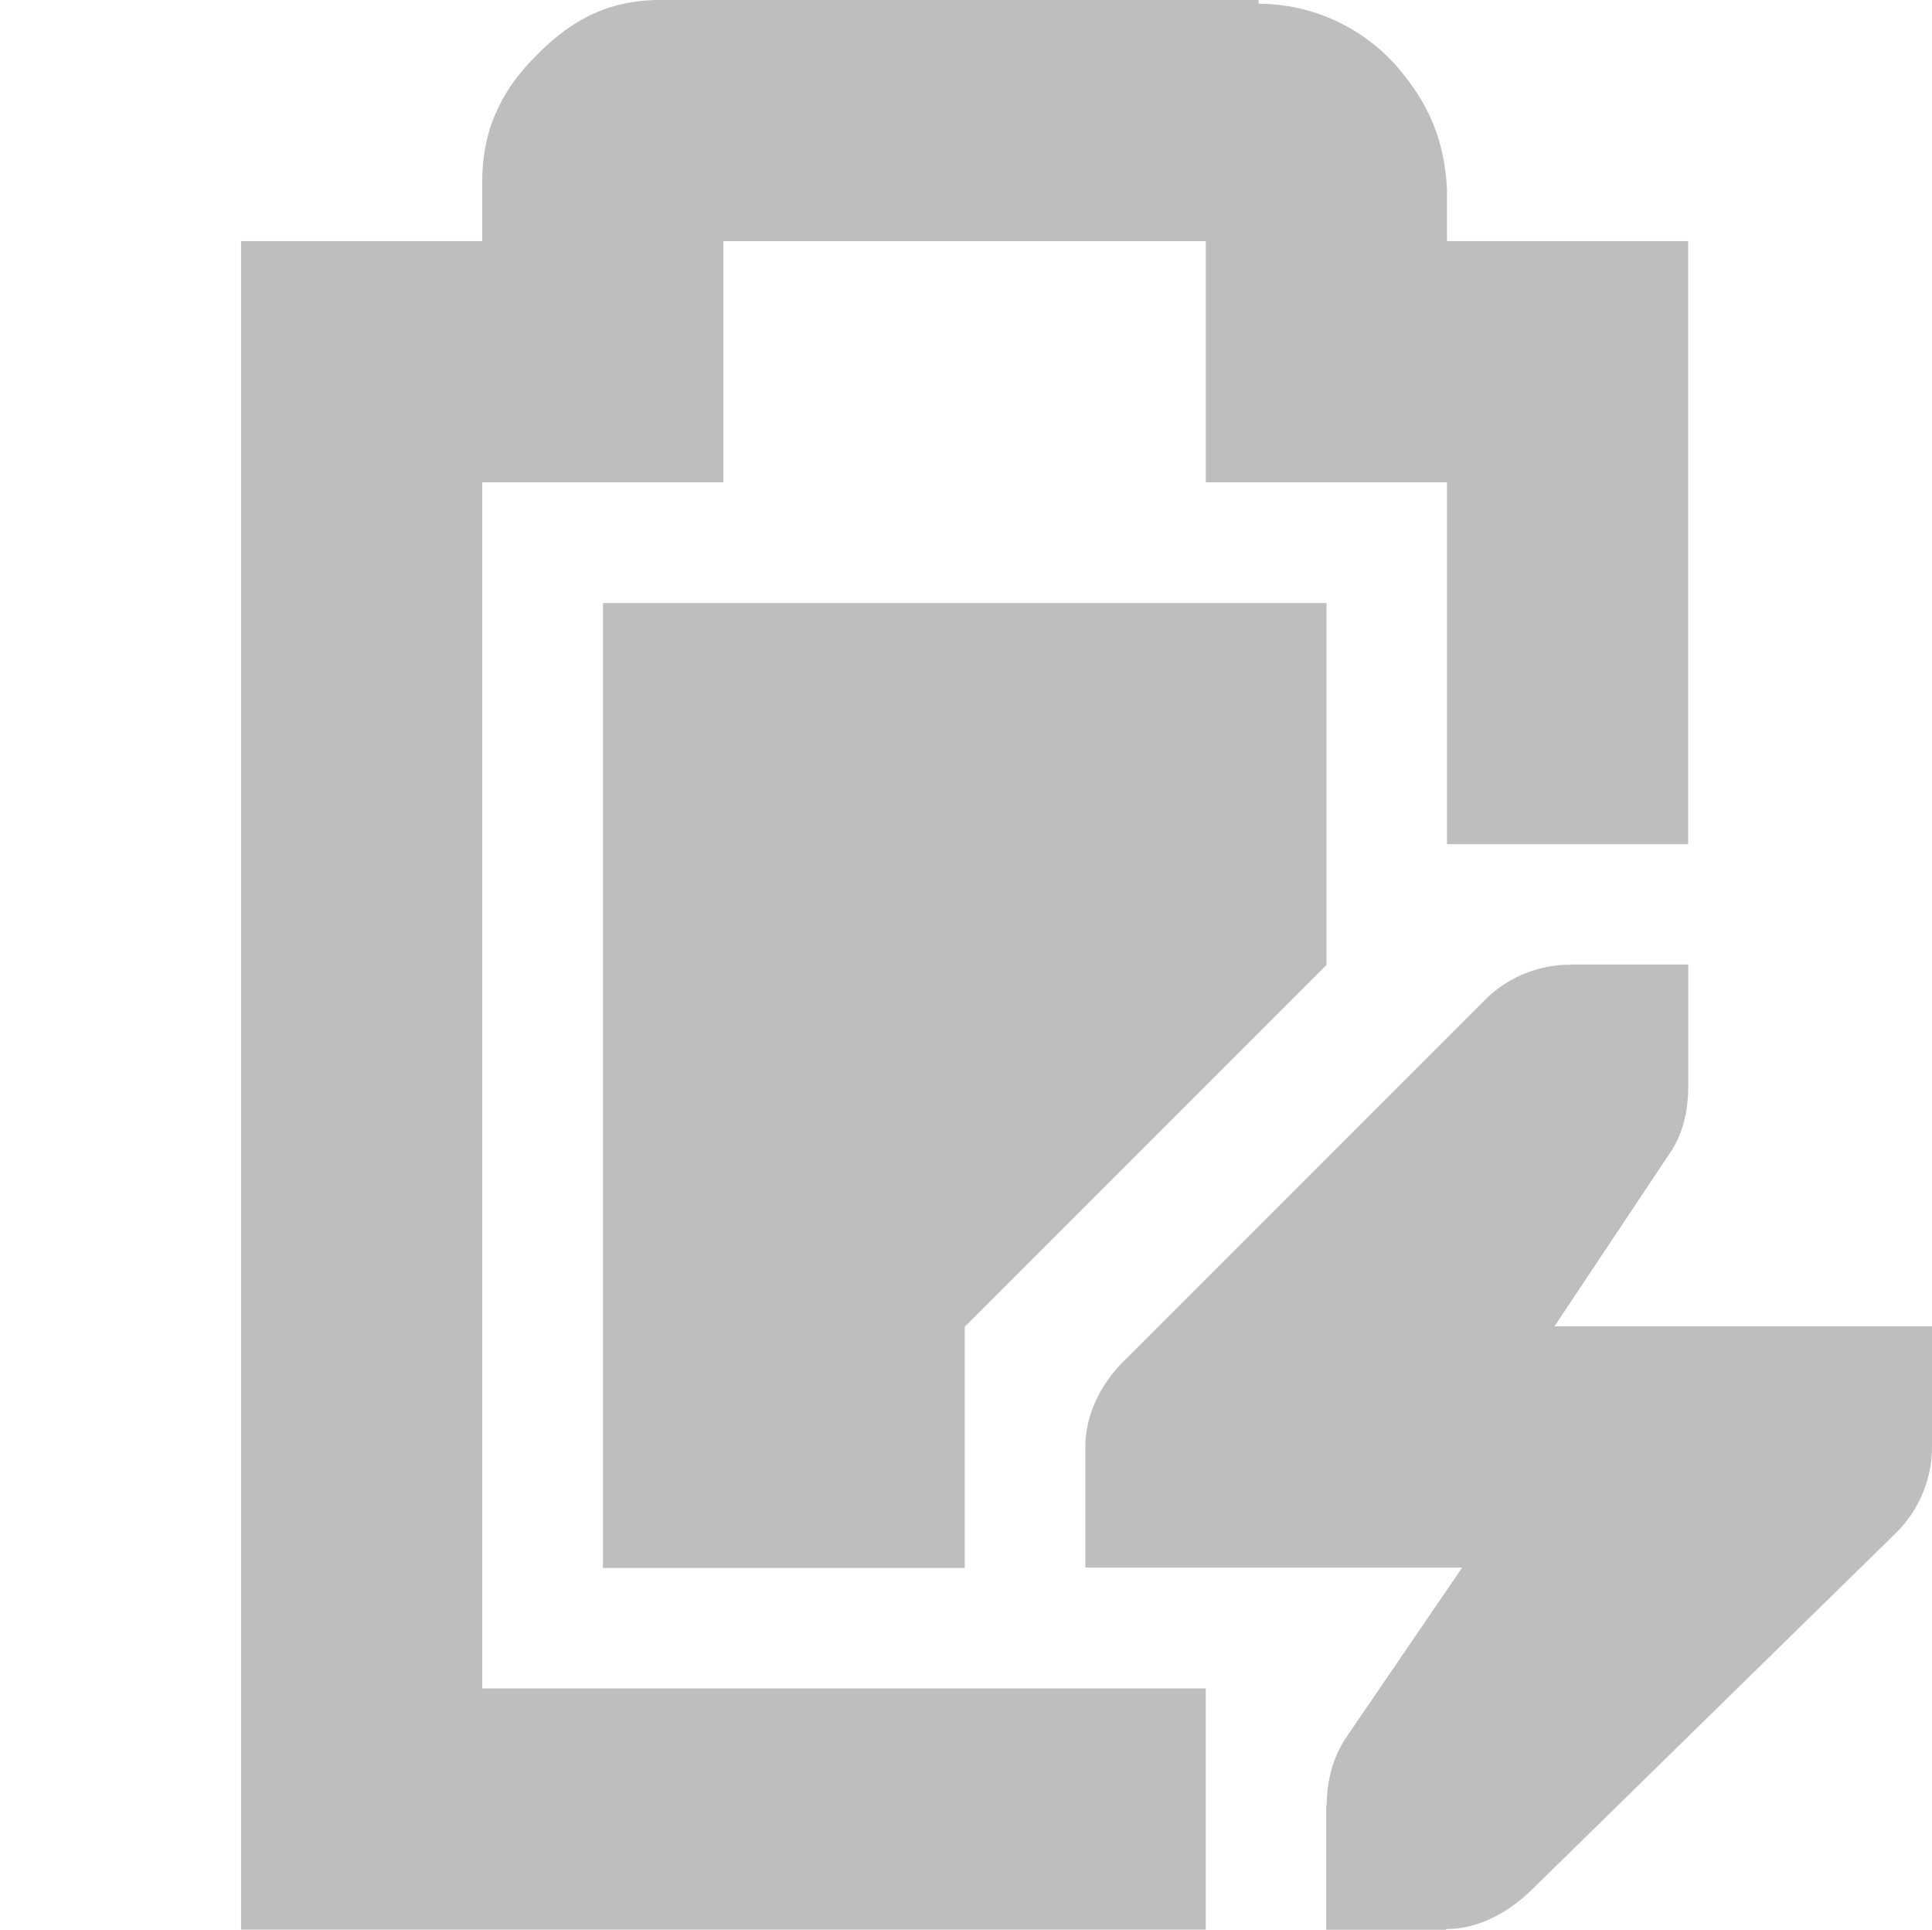
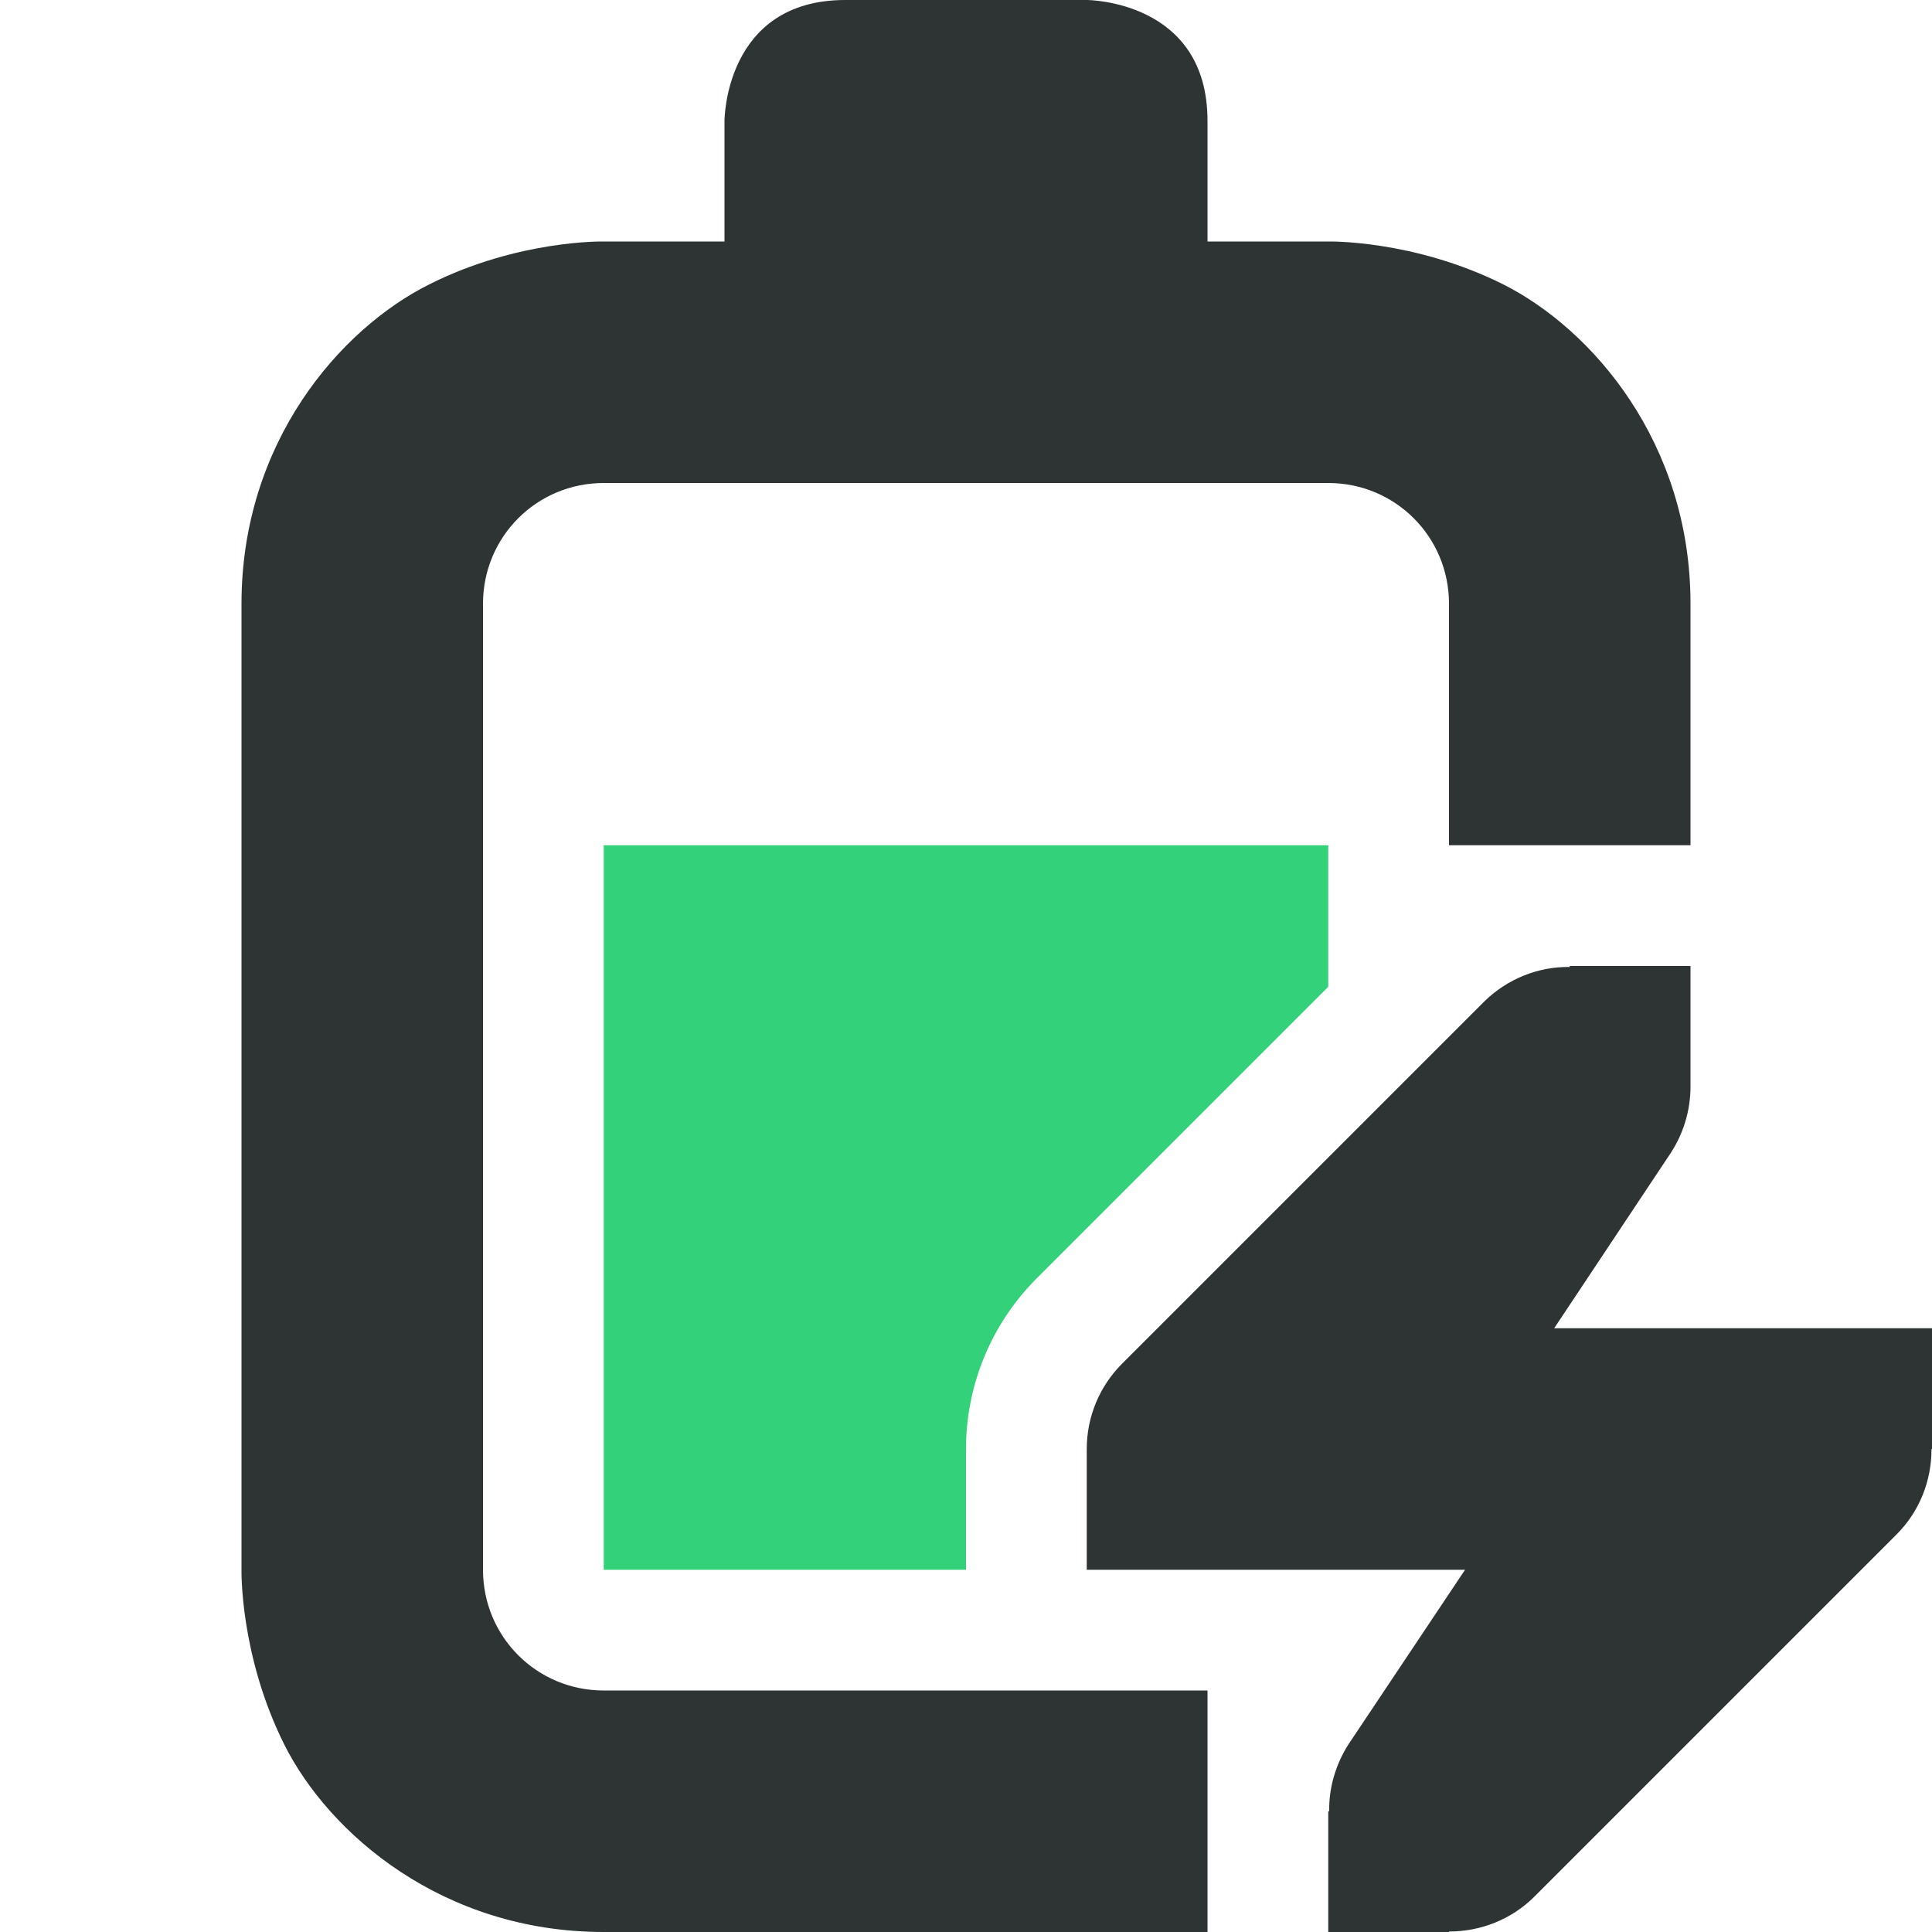
- <svg xmlns="http://www.w3.org/2000/svg" id="svg7384" height="16" width="16.021" version="1.1">
-   <defs id="defs11" />
-   <path style="fill:#bebebe;fill-opacity:1" d="m 5,5 v 8 H 8 V 11 L 11,8 V 5 Z" id="rect6060-6" />
-   <path style="color:#bebebe;font-variant-ligatures:normal;font-variant-position:normal;font-variant-caps:normal;font-variant-numeric:normal;font-variant-alternates:normal;font-feature-settings:normal;text-indent:0;text-decoration:none;text-decoration-line:none;text-decoration-style:solid;text-decoration-color:#000000;text-transform:none;text-orientation:mixed;dominant-baseline:auto;white-space:normal;shape-padding:0;isolation:auto;mix-blend-mode:normal;solid-color:#000000;fill:#bebebe;color-rendering:auto;image-rendering:auto;shape-rendering:auto;enable-background:accumulate;fill-opacity:1;opacity:1" d="m 13.021,7.997 v 0.002 c -0.014,-3.077e-4 -0.029,-3.077e-4 -0.043,0 -0.25,0.011 -0.487,0.114 -0.664,0.291 L 9.314,11.29 C 9.126,11.478 9,11.732 9,11.997 c -4.07e-5,0.005 -4.07e-5,0.01 0,0.016 v 0.984 h 1.021 1 1.104 l -0.959,1.404 c -0.113,0.167 -0.164,0.363 -0.164,0.564 h -0.004 L 10.998,16 h 0.992 v -0.006 c 0.261,0.002 0.511,-0.133 0.699,-0.313 l 3.031,-2.969 c 0.192,-0.188 0.301,-0.446 0.301,-0.715 3e-6,-0.001 3e-6,-0.003 0,-0.004 v -0.996 h -1 -1 -1.131 l 0.963,-1.445 C 13.963,9.387 14,9.194 14,8.997 c 2.3e-5,-0.004 2.3e-5,-0.008 0,-0.012 V 7.997 Z" id="path12871-5" />
-   <path d="M 5.47,0 C 4.98,0 4.674,0.228 4.439,0.469 c -0.24,0.24 -0.44,0.56 -0.44,1.03 v 0.5 h -1 -1 v 1 12 1 h 1 7 v -2 h -6 v -10 h 1 1 v -1 -1 h 4 v 1 1 h 1 1 v 3 h 2 v -4 -1 h -1 -1 v -0.375 -0.031 -0.031 c -0.024,-0.431 -0.17,-0.721 -0.406,-1 -0.224,-0.264 -0.627,-0.529 -1.156,-0.531 v -0.031 h -0.062 -4.906 z" style="color:#bebebe;text-indent:0;text-transform:none;fill:#bebebe" id="path10743" />
+ <svg xmlns="http://www.w3.org/2000/svg" height="16px" viewBox="0 0 16 16" width="16px">
+   <path class="success" d="m 5 7 v 6 h 3 v -1 c 0 -0.531 0.211 -1.039 0.586 -1.414 l 2.414 -2.414 v -1.172 z m 0 0" fill="#33d17a" />
+   <path d="m 7 0 c -1 0 -1 1 -1 1 v 1 h -1 s -0.707 -0.016 -1.445 0.355 c -0.742 0.371 -1.555 1.312 -1.555 2.645 v 8 s -0.016 0.707 0.355 1.449 c 0.371 0.738 1.312 1.551 2.645 1.551 h 5 v -2 h -5 c -0.555 0 -1 -0.445 -1 -1 v -8 c 0 -0.555 0.445 -1 1 -1 h 6 c 0.555 0 1 0.445 1 1 v 2 h 2 v -2 c 0 -1.332 -0.812 -2.273 -1.551 -2.645 c -0.742 -0.371 -1.449 -0.355 -1.449 -0.355 h -1 v -1 c 0 -1 -1 -1 -1 -1 z m 6 8 v 0.008 c -0.266 -0.004 -0.52 0.102 -0.707 0.285 l -3 3 c -0.188 0.188 -0.293 0.441 -0.293 0.707 v 1 h 3.133 l -0.965 1.445 c -0.105 0.164 -0.164 0.359 -0.16 0.555 h -0.008 v 1 h 1 v -0.004 c 0.266 0 0.52 -0.102 0.707 -0.289 l 3 -3 c 0.188 -0.188 0.289 -0.441 0.289 -0.707 h 0.004 v -1 h -3.129 l 0.961 -1.445 c 0.109 -0.164 0.168 -0.359 0.168 -0.555 v -1 z m 0 0" fill="#2e3434" />
</svg>
